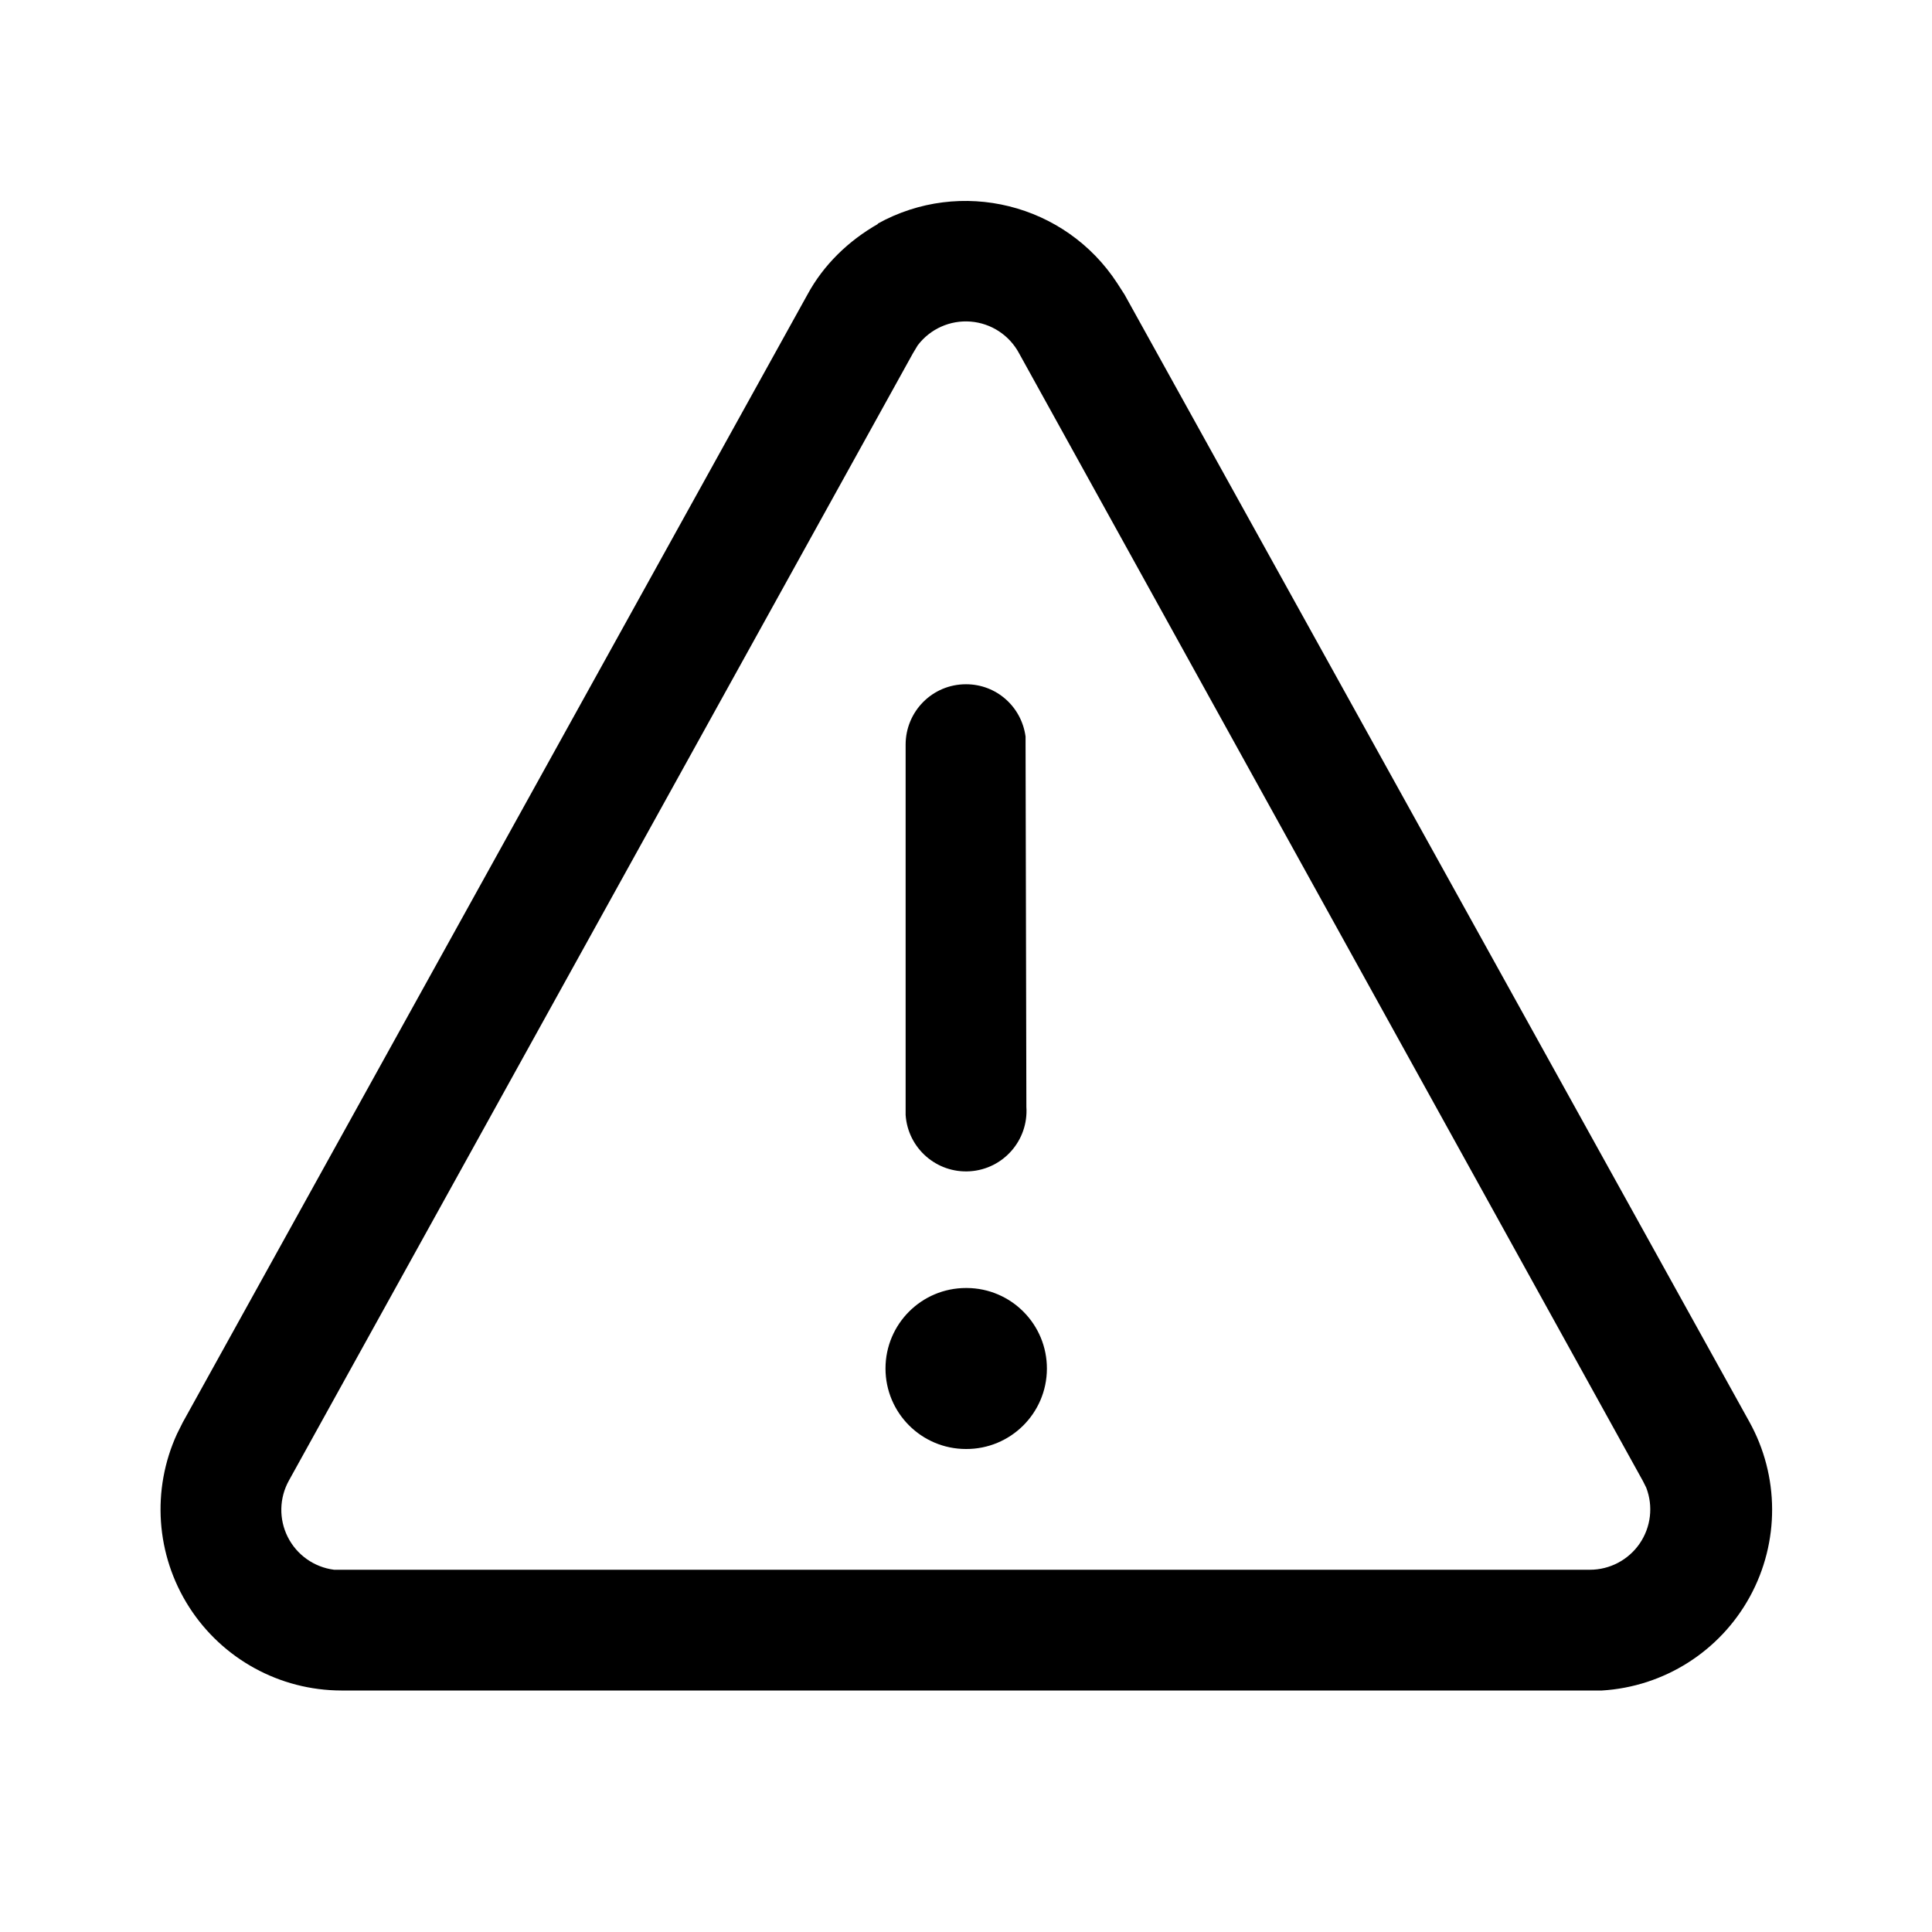
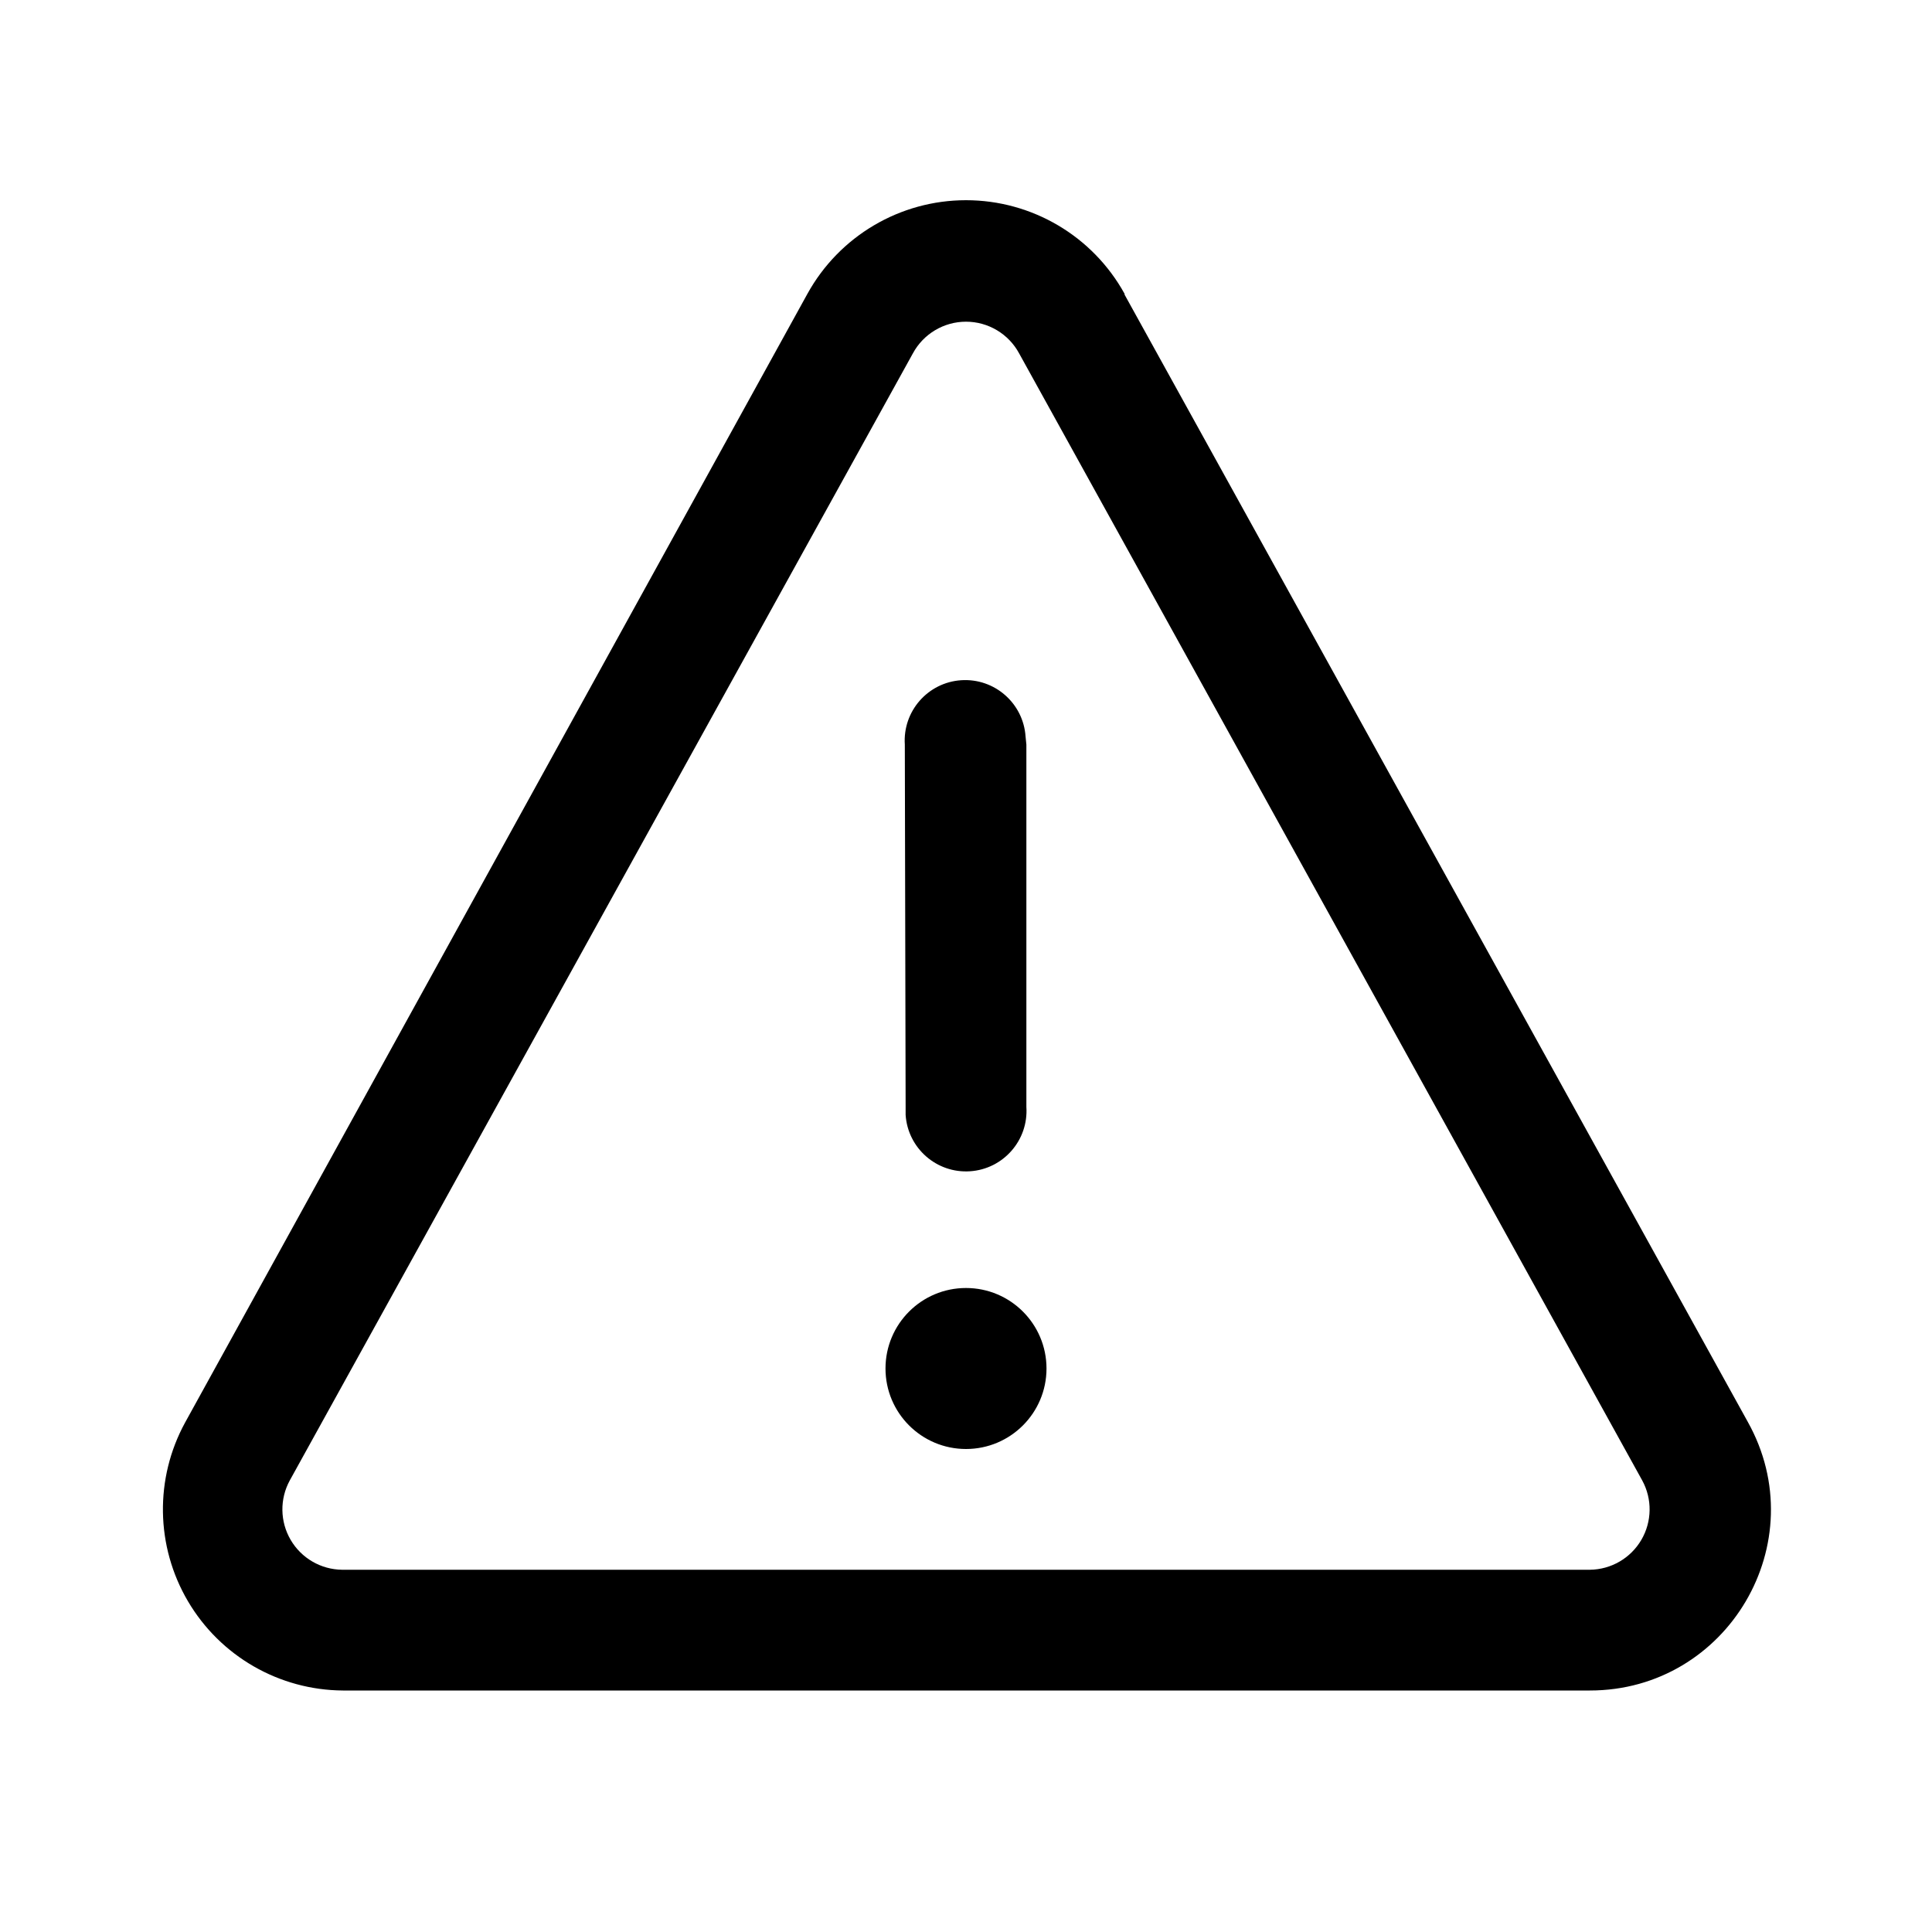
<svg xmlns="http://www.w3.org/2000/svg" width="24" height="24" viewBox="0 0 24 24">
-   <path d="M10.9 2.78a2.25 2.25 0 012.98.74l.09.14 7.76 14A2.25 2.25 0 0119.9 21H4.24a2.25 2.25 0 01-2.04-3.19l.07-.14 7.76-14.01c.2-.37.51-.67.88-.88zm9.51 15.62L12.66 4.39a.75.75 0 00-1.26-.1l-.06.1-7.75 14a.75.75 0 00.56 1.11h15.6a.75.75 0 00.7-1.02l-.04-.08-7.75-14.01 7.75 14zm-8.4-2.4a1 1 0 11-.01 2 1 1 0 010-2zM12 8.5c.38 0 .69.28.74.65v.1l.01 4.5a.75.75 0 01-1.5.1v-4.6c0-.41.33-.75.75-.75z" />
+   <path d="M13 17a1 1 0 10-2 0 1 1 0 002 0zm-.26-7.85a.75.75 0 00-1.5.1l.01 4.5v.1a.75.75 0 001.5-.1v-4.5l-.01-.1zm1.23-5.5a2.25 2.25 0 00-3.94 0L2.3 17.67A2.25 2.25 0 004.26 21h15.49c1.71 0 2.8-1.84 1.96-3.34l-7.74-14zm-2.63.74a.75.75 0 011.32 0l7.74 14a.75.75 0 01-.65 1.11H4.25a.75.75 0 01-.65-1.11l7.74-14z" />
</svg>
